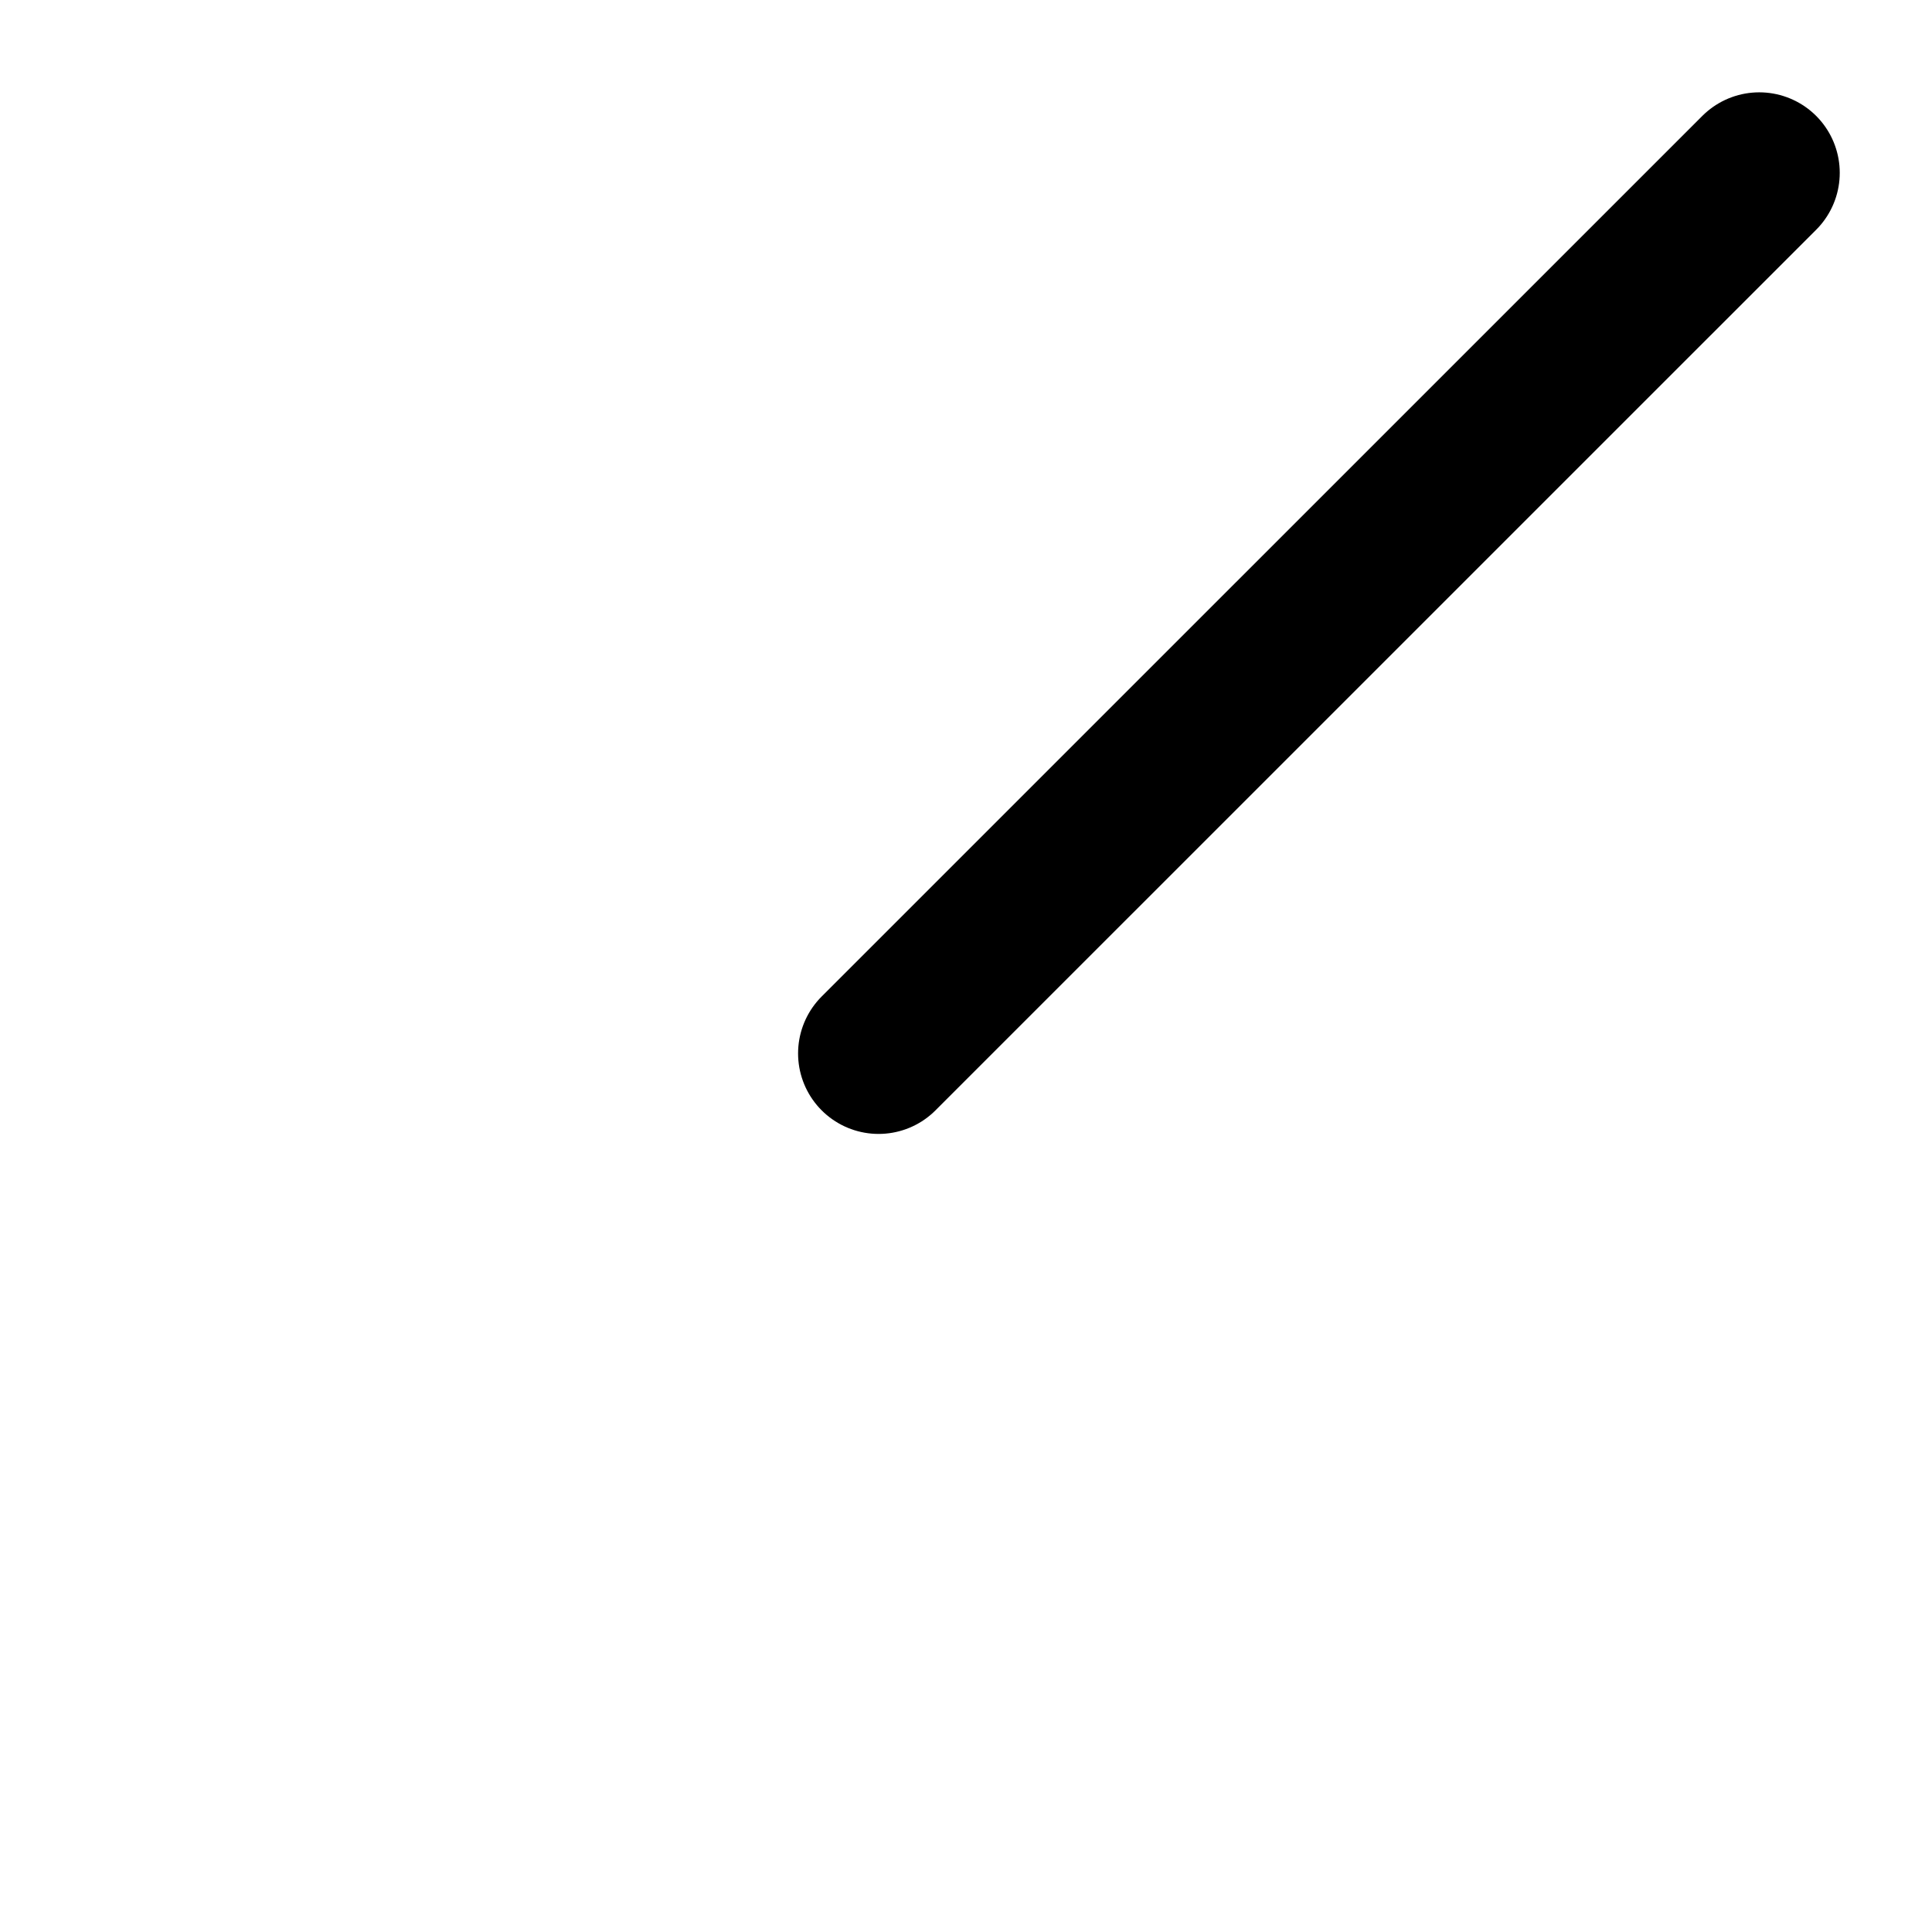
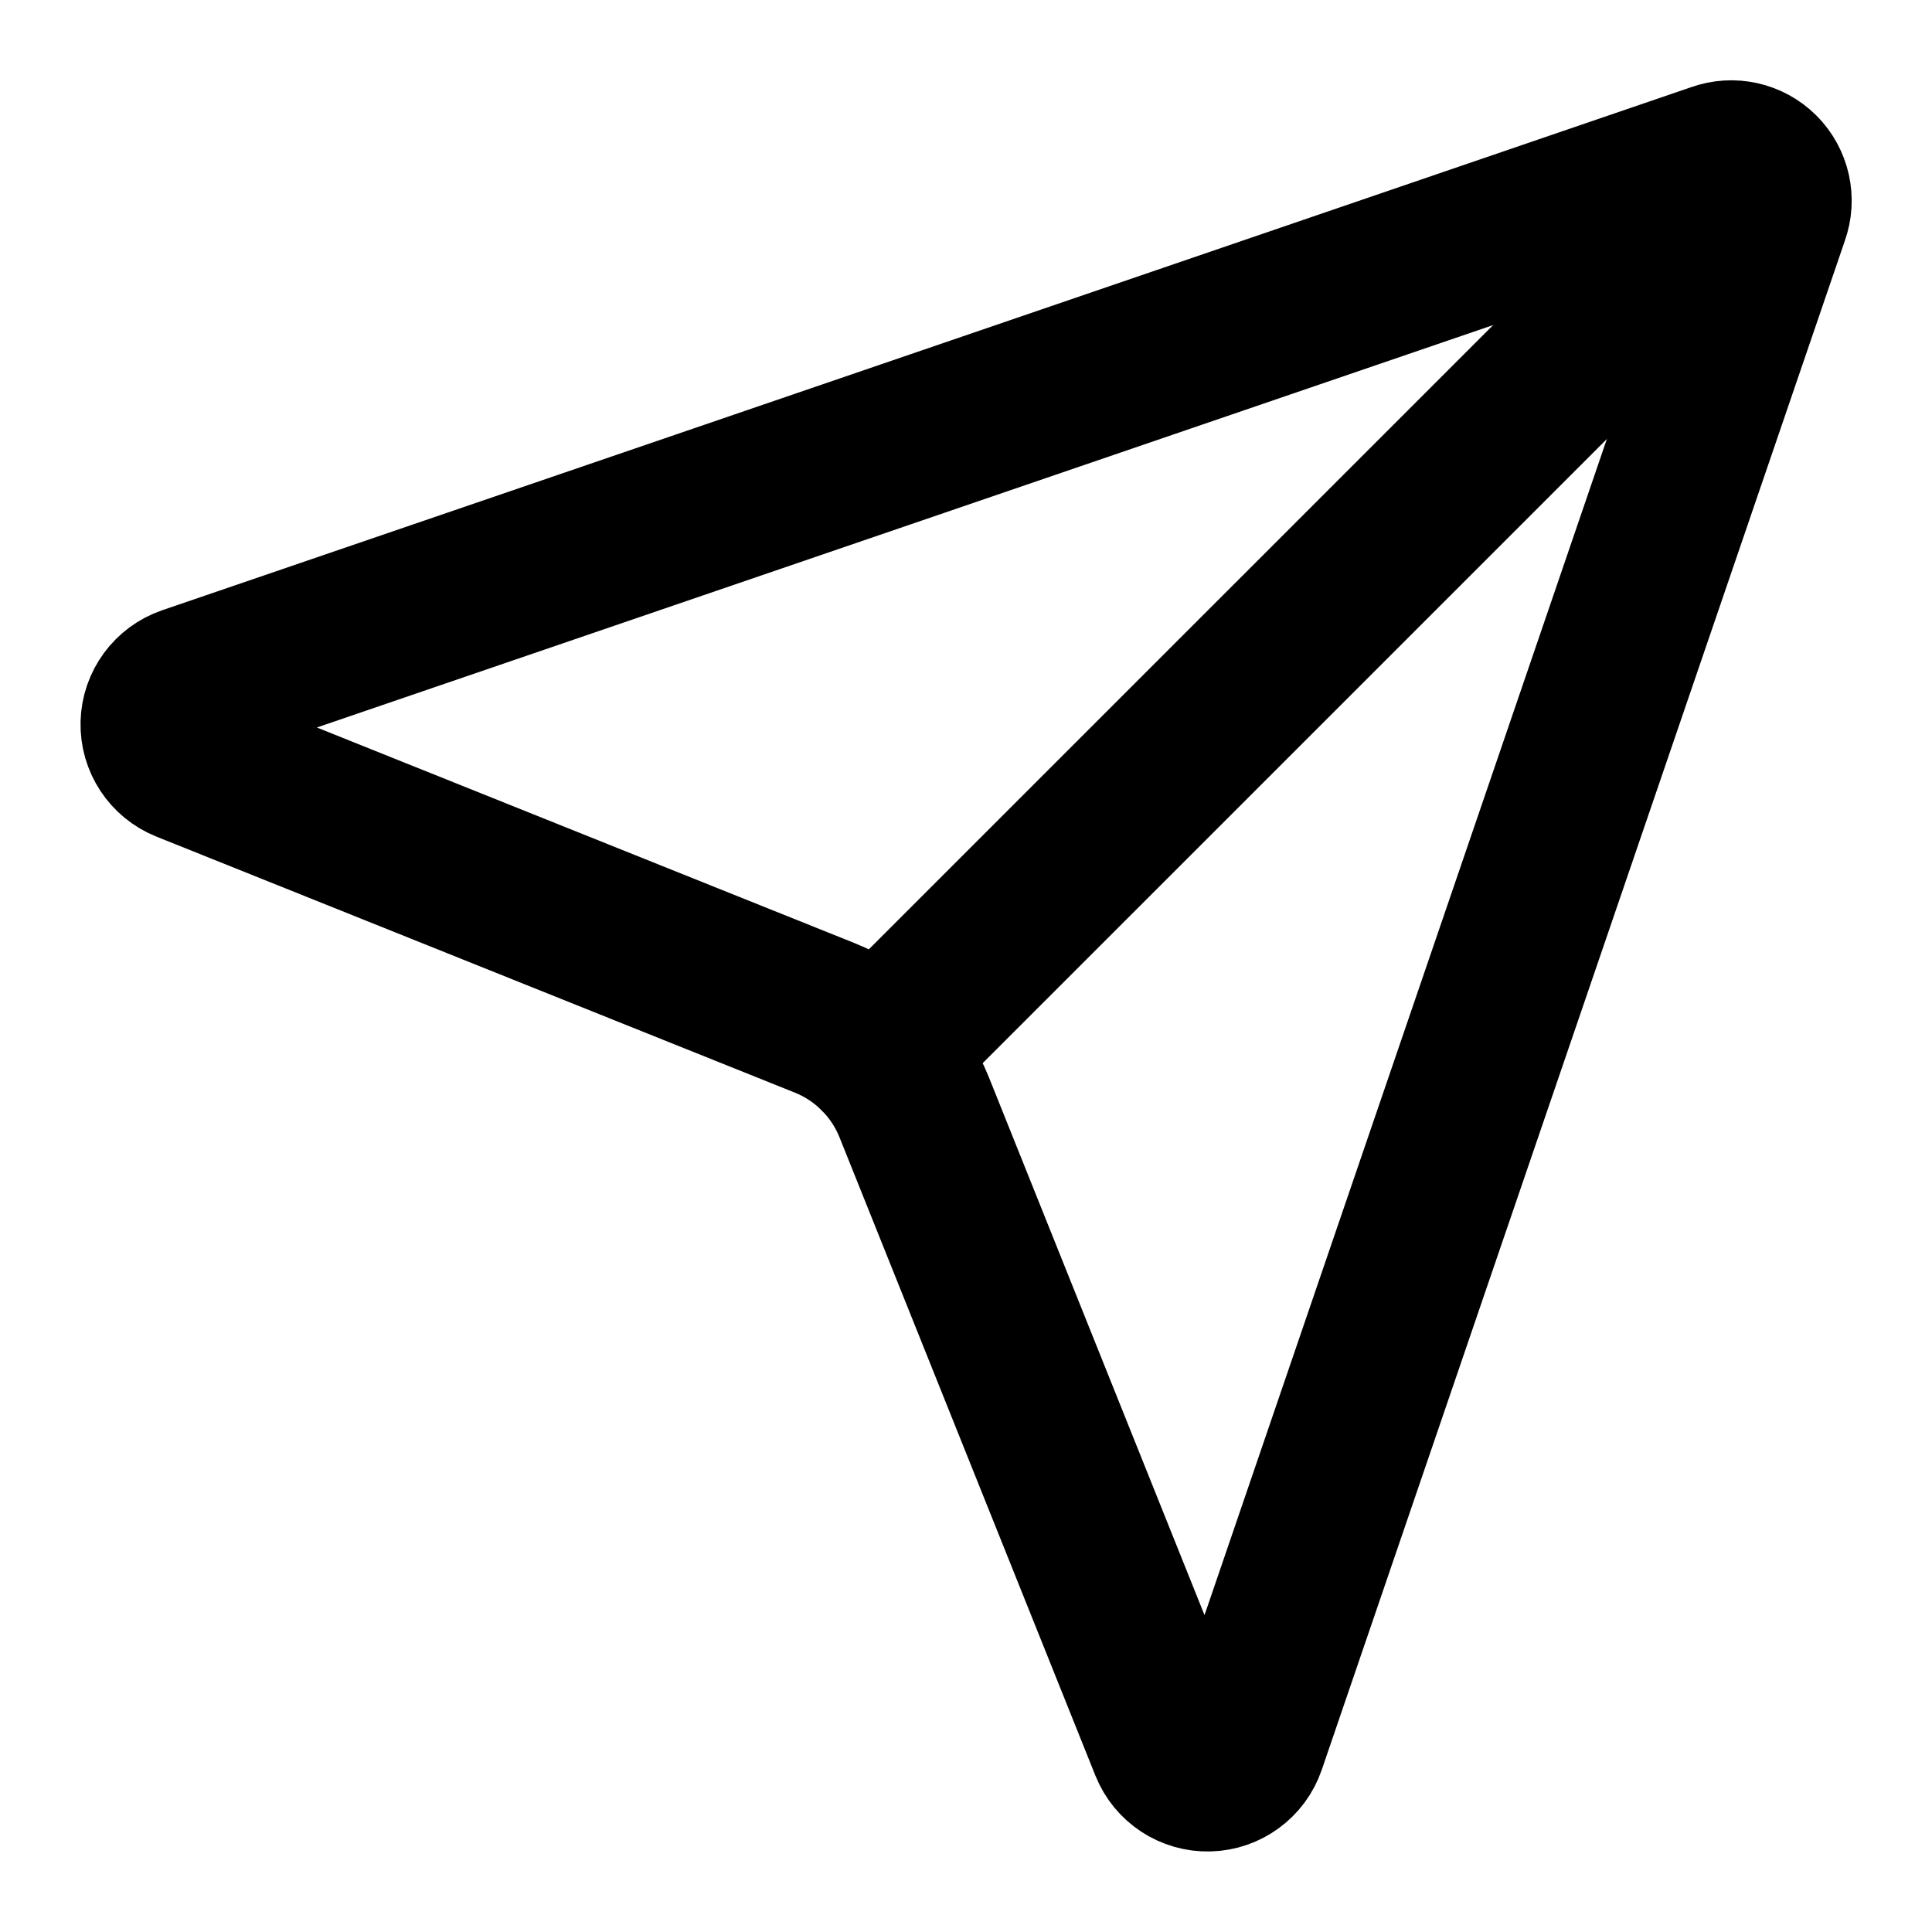
<svg xmlns="http://www.w3.org/2000/svg" width="24" height="24" viewBox="0 0 24 24" fill="none" stroke="currentColor" stroke-width="2" stroke-linecap="round" stroke-linejoin="round">
+   <path d="M14.536 21.686a.5.5 0 0 0 .937-.024l6.5-19a.496.496 0 0 0-.635-.635l-19 6.5a.5.5 0 0 0-.024.937l7.93 3.18a2 2 0 0 1 1.112 1.11z" />
  <path d="m21.854 2.147-10.94 10.939" />
</svg>
